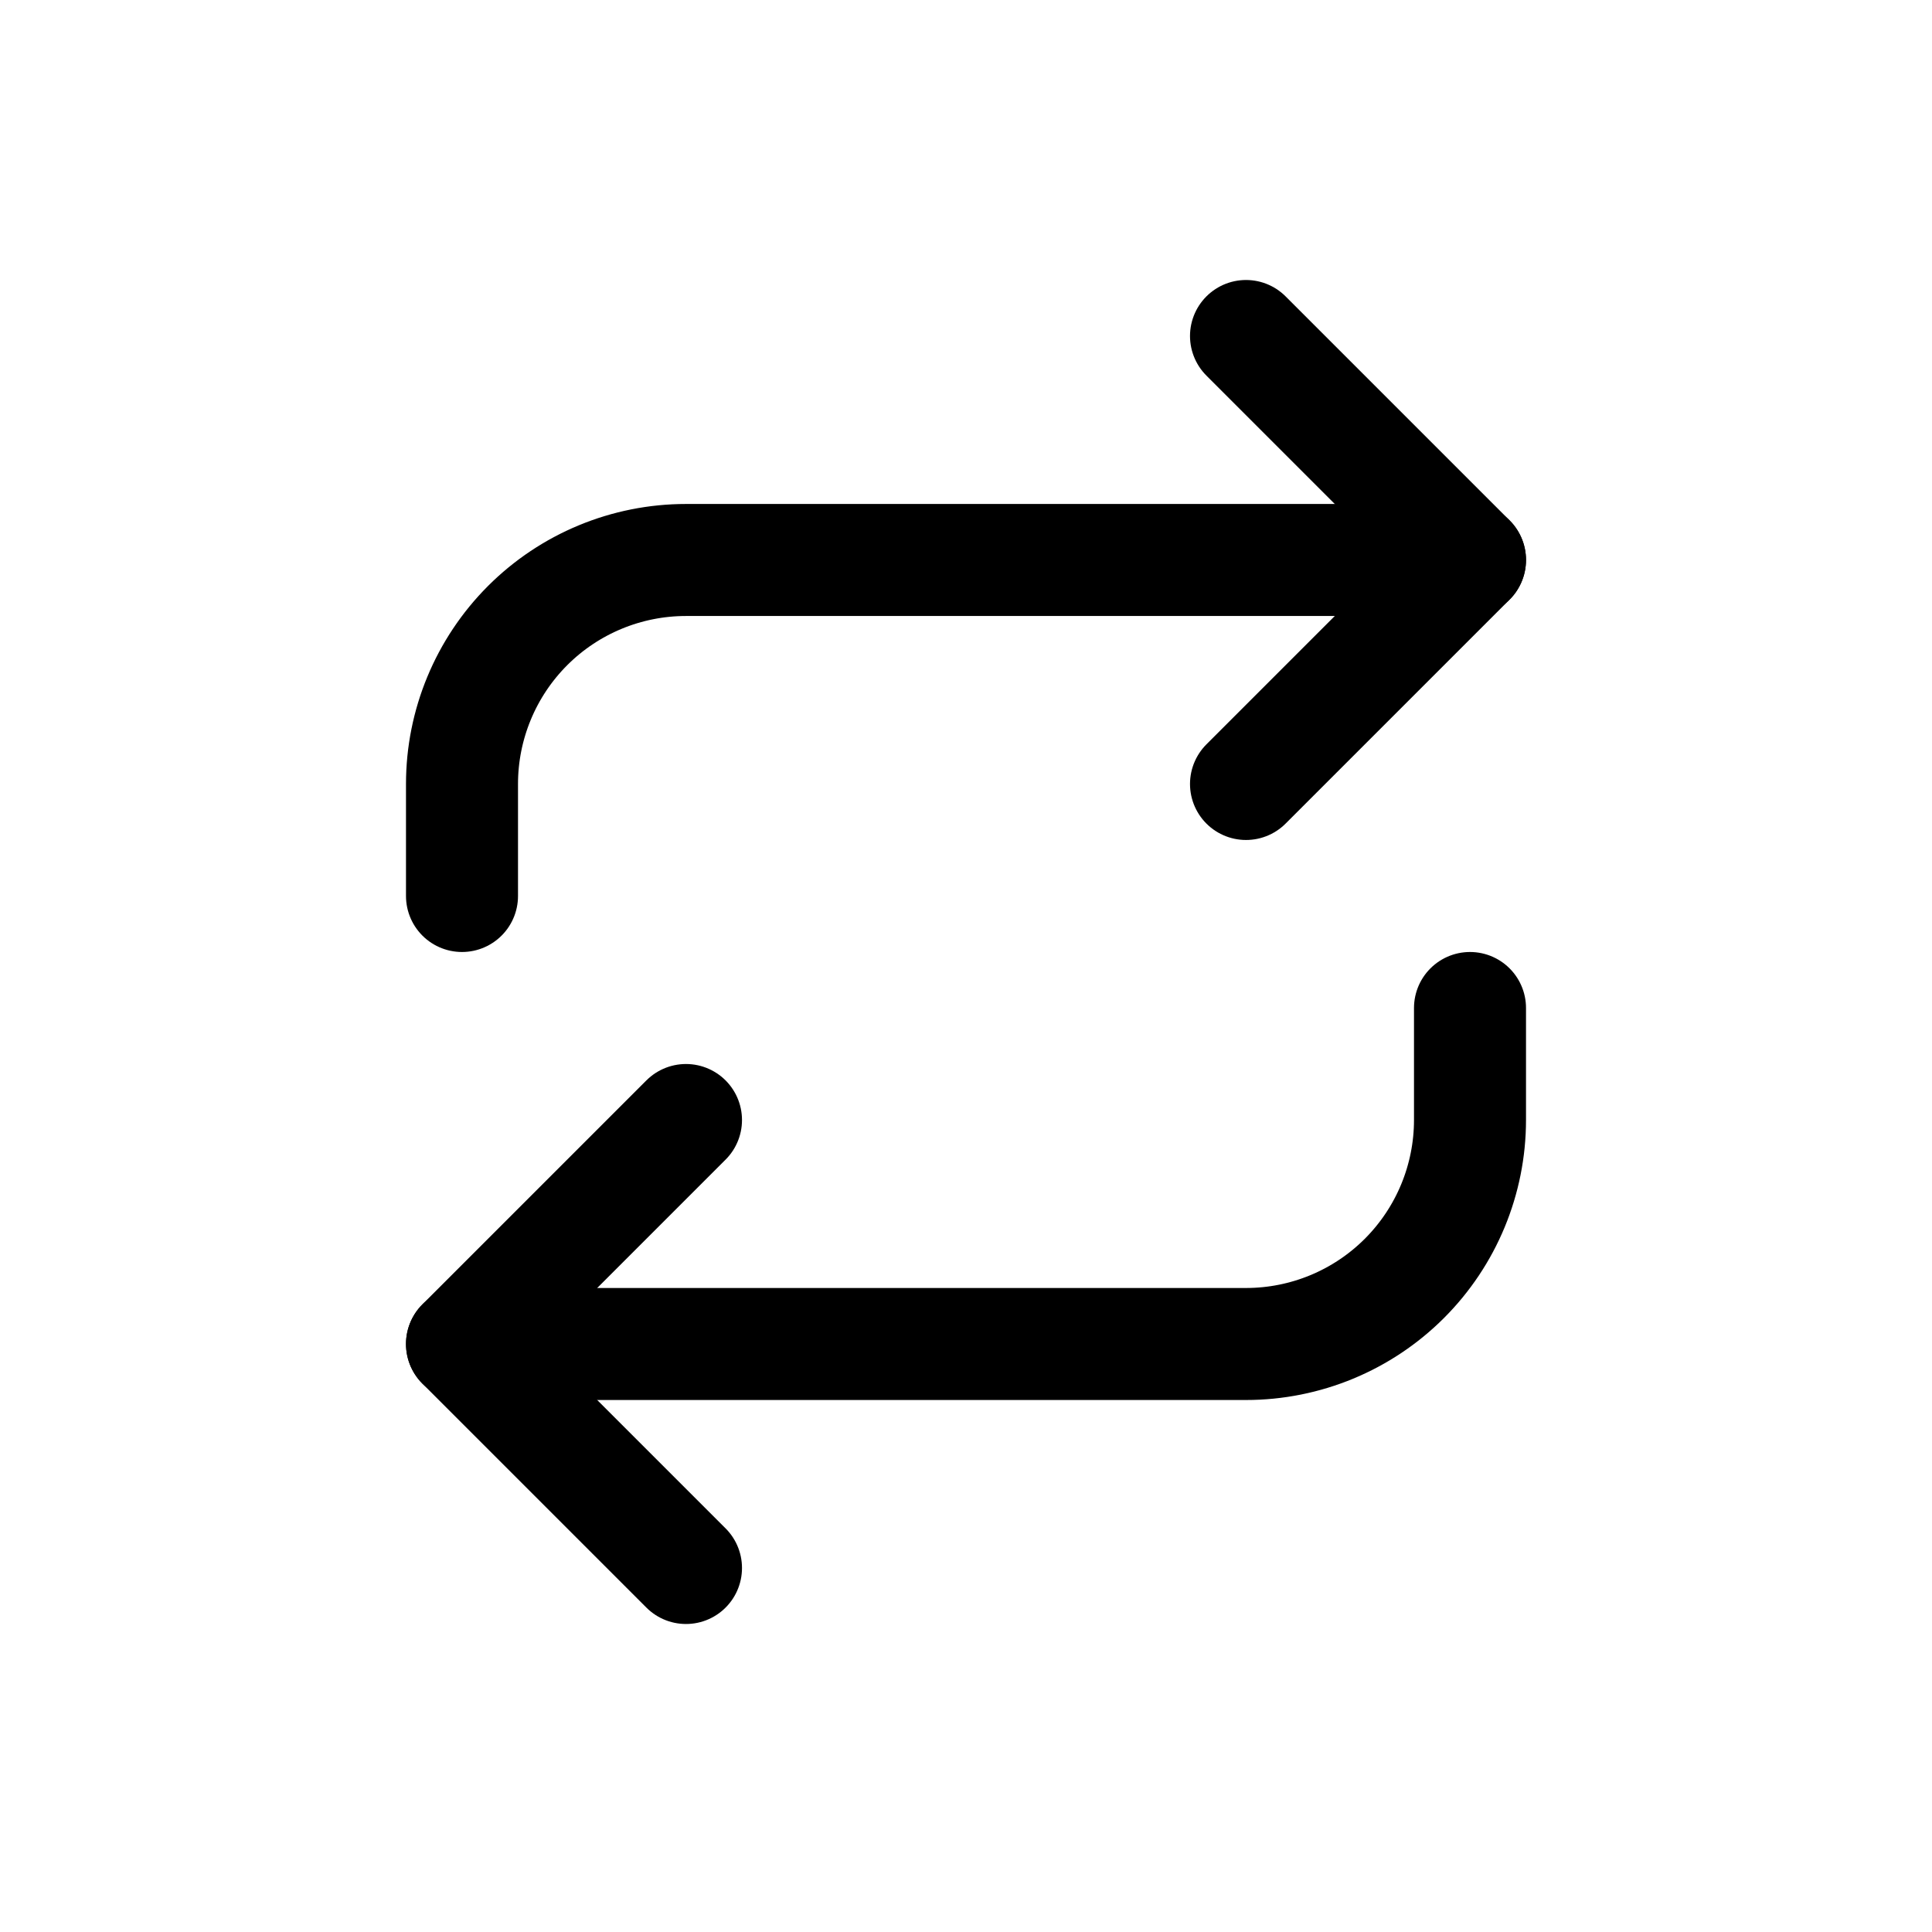
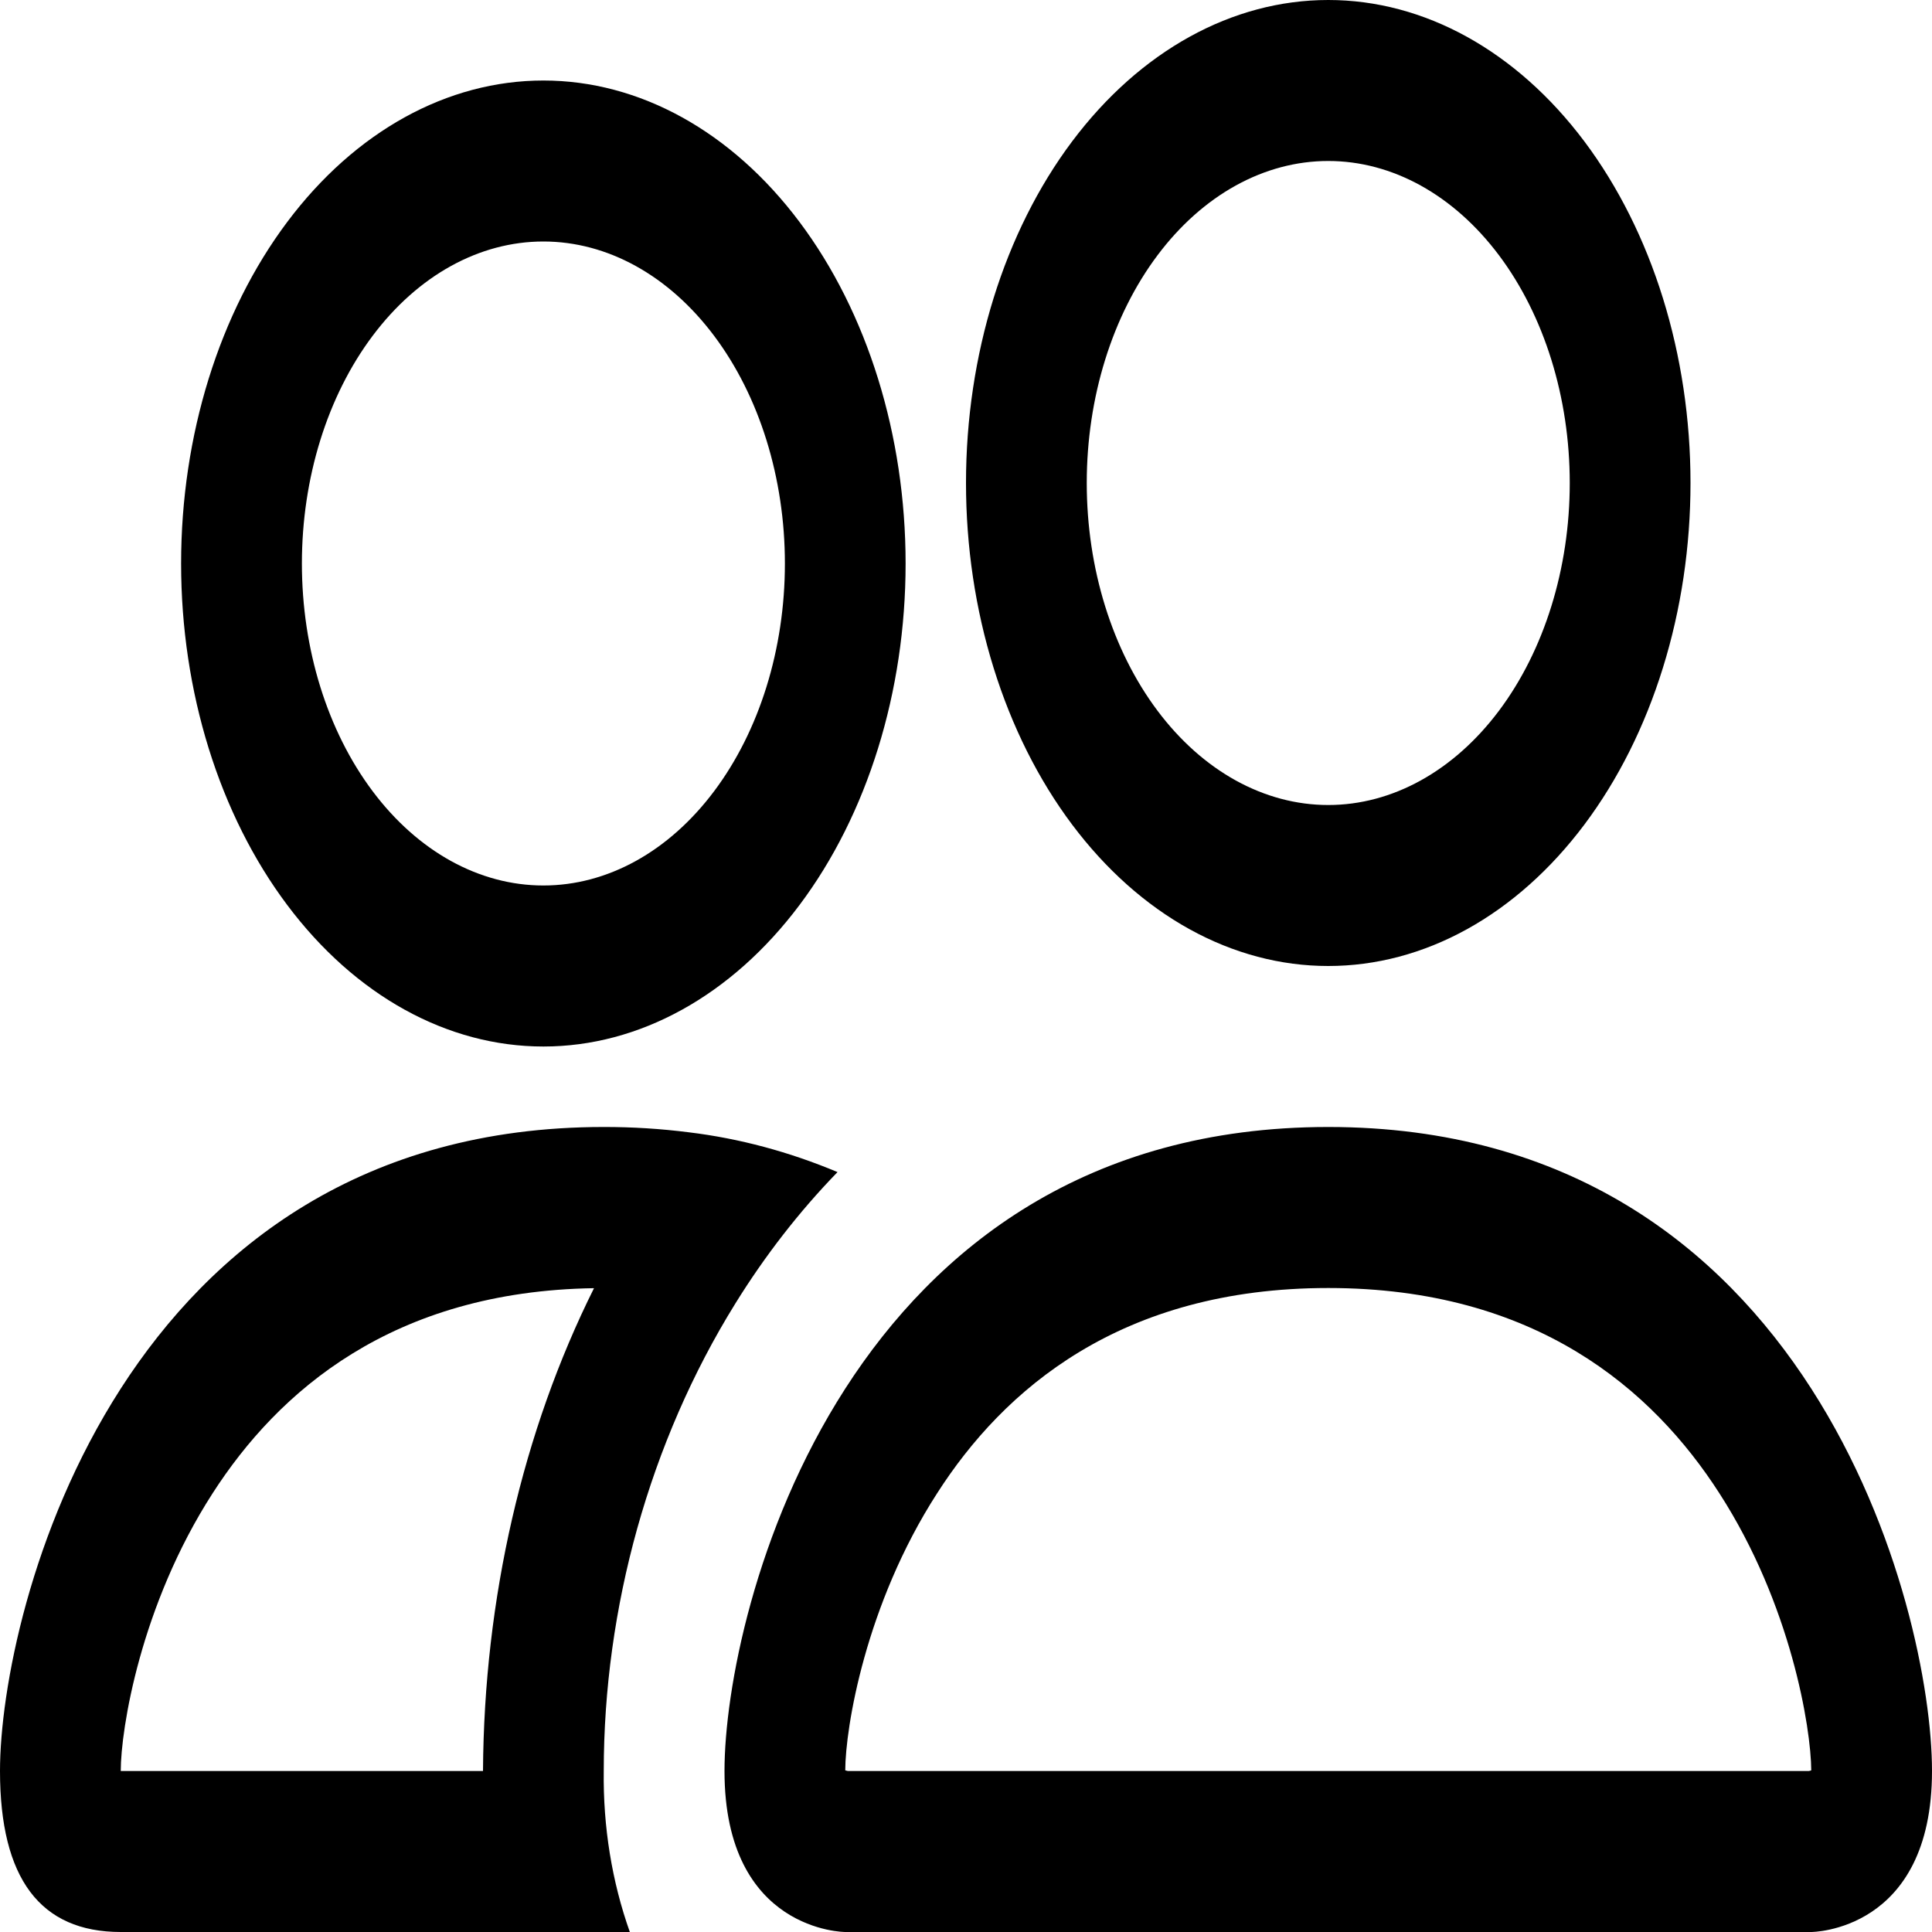
<svg xmlns="http://www.w3.org/2000/svg" width="46" height="46" viewBox="0 0 46 46" fill="none">
-   <path d="M16.333 37.333L11 32L16.333 26.667" stroke="black" stroke-width="2.667" stroke-linecap="round" stroke-linejoin="round" />
-   <path d="M35 24V26.666C35 28.081 34.438 29.438 33.438 30.438C32.438 31.438 31.081 32 29.667 32H11" stroke="black" stroke-width="2.667" stroke-linecap="round" stroke-linejoin="round" />
-   <path d="M29.667 8L35 13.333L29.667 18.666" stroke="black" stroke-width="2.667" stroke-linecap="round" stroke-linejoin="round" />
-   <path d="M11 21.333V18.667C11 17.252 11.562 15.896 12.562 14.895C13.562 13.895 14.919 13.333 16.333 13.333H35" stroke="black" stroke-width="2.667" stroke-linecap="round" stroke-linejoin="round" />
+   <path d="M43.125 46C43.125 46 46 46 46 42.167C46 38.333 43.125 26.833 31.625 26.833C20.125 26.833 17.25 38.333 17.25 42.167C17.25 46 20.125 46 20.125 46H43.125ZM20.188 42.167C20.167 42.163 20.146 42.158 20.125 42.151C20.128 41.139 20.605 38.203 22.31 35.558C23.897 33.078 26.686 30.667 31.625 30.667C36.561 30.667 39.35 33.082 40.94 35.558C42.645 38.203 43.119 41.143 43.125 42.151L43.102 42.159C43.089 42.162 43.075 42.165 43.062 42.167H20.188ZM31.625 19.167C33.15 19.167 34.612 18.359 35.691 16.921C36.769 15.483 37.375 13.533 37.375 11.5C37.375 9.467 36.769 7.517 35.691 6.079C34.612 4.641 33.15 3.833 31.625 3.833C30.1 3.833 28.637 4.641 27.559 6.079C26.481 7.517 25.875 9.467 25.875 11.5C25.875 13.533 26.481 15.483 27.559 16.921C28.637 18.359 30.1 19.167 31.625 19.167ZM40.25 11.5C40.25 13.01 40.027 14.506 39.593 15.901C39.16 17.296 38.525 18.564 37.724 19.632C36.923 20.7 35.972 21.547 34.926 22.125C33.879 22.703 32.758 23 31.625 23C30.492 23 29.371 22.703 28.324 22.125C27.278 21.547 26.327 20.7 25.526 19.632C24.725 18.564 24.09 17.296 23.657 15.901C23.223 14.506 23 13.01 23 11.5C23 8.45 23.909 5.525 25.526 3.368C27.144 1.212 29.337 0 31.625 0C33.913 0 36.106 1.212 37.724 3.368C39.341 5.525 40.25 8.45 40.25 11.5ZM19.941 27.907C18.791 27.424 17.605 27.106 16.405 26.96C15.73 26.874 15.053 26.832 14.375 26.833C2.875 26.833 0 38.333 0 42.167C0 44.724 0.957 46 2.875 46H14.996C14.57 44.803 14.357 43.491 14.375 42.167C14.375 38.295 15.459 34.339 17.509 31.035C18.207 29.908 19.021 28.854 19.941 27.907ZM14.145 30.667C12.443 34.075 11.524 38.072 11.5 42.167H2.875C2.875 41.17 3.346 38.218 5.06 35.558C6.627 33.12 9.35 30.743 14.145 30.671V30.667ZM4.312 13.417C4.312 10.367 5.221 7.442 6.839 5.285C8.456 3.128 10.65 1.917 12.938 1.917C15.225 1.917 17.419 3.128 19.036 5.285C20.654 7.442 21.562 10.367 21.562 13.417C21.562 16.467 20.654 19.392 19.036 21.548C17.419 23.705 15.225 24.917 12.938 24.917C10.65 24.917 8.456 23.705 6.839 21.548C5.221 19.392 4.312 16.467 4.312 13.417ZM12.938 5.75C11.412 5.75 9.95 6.558 8.872 7.996C7.793 9.433 7.188 11.383 7.188 13.417C7.188 15.45 7.793 17.4 8.872 18.838C9.95 20.276 11.412 21.083 12.938 21.083C14.463 21.083 15.925 20.276 17.003 18.838C18.082 17.4 18.688 15.45 18.688 13.417C18.688 11.383 18.082 9.433 17.003 7.996C15.925 6.558 14.463 5.75 12.938 5.75Z" fill="black" />
</svg>
